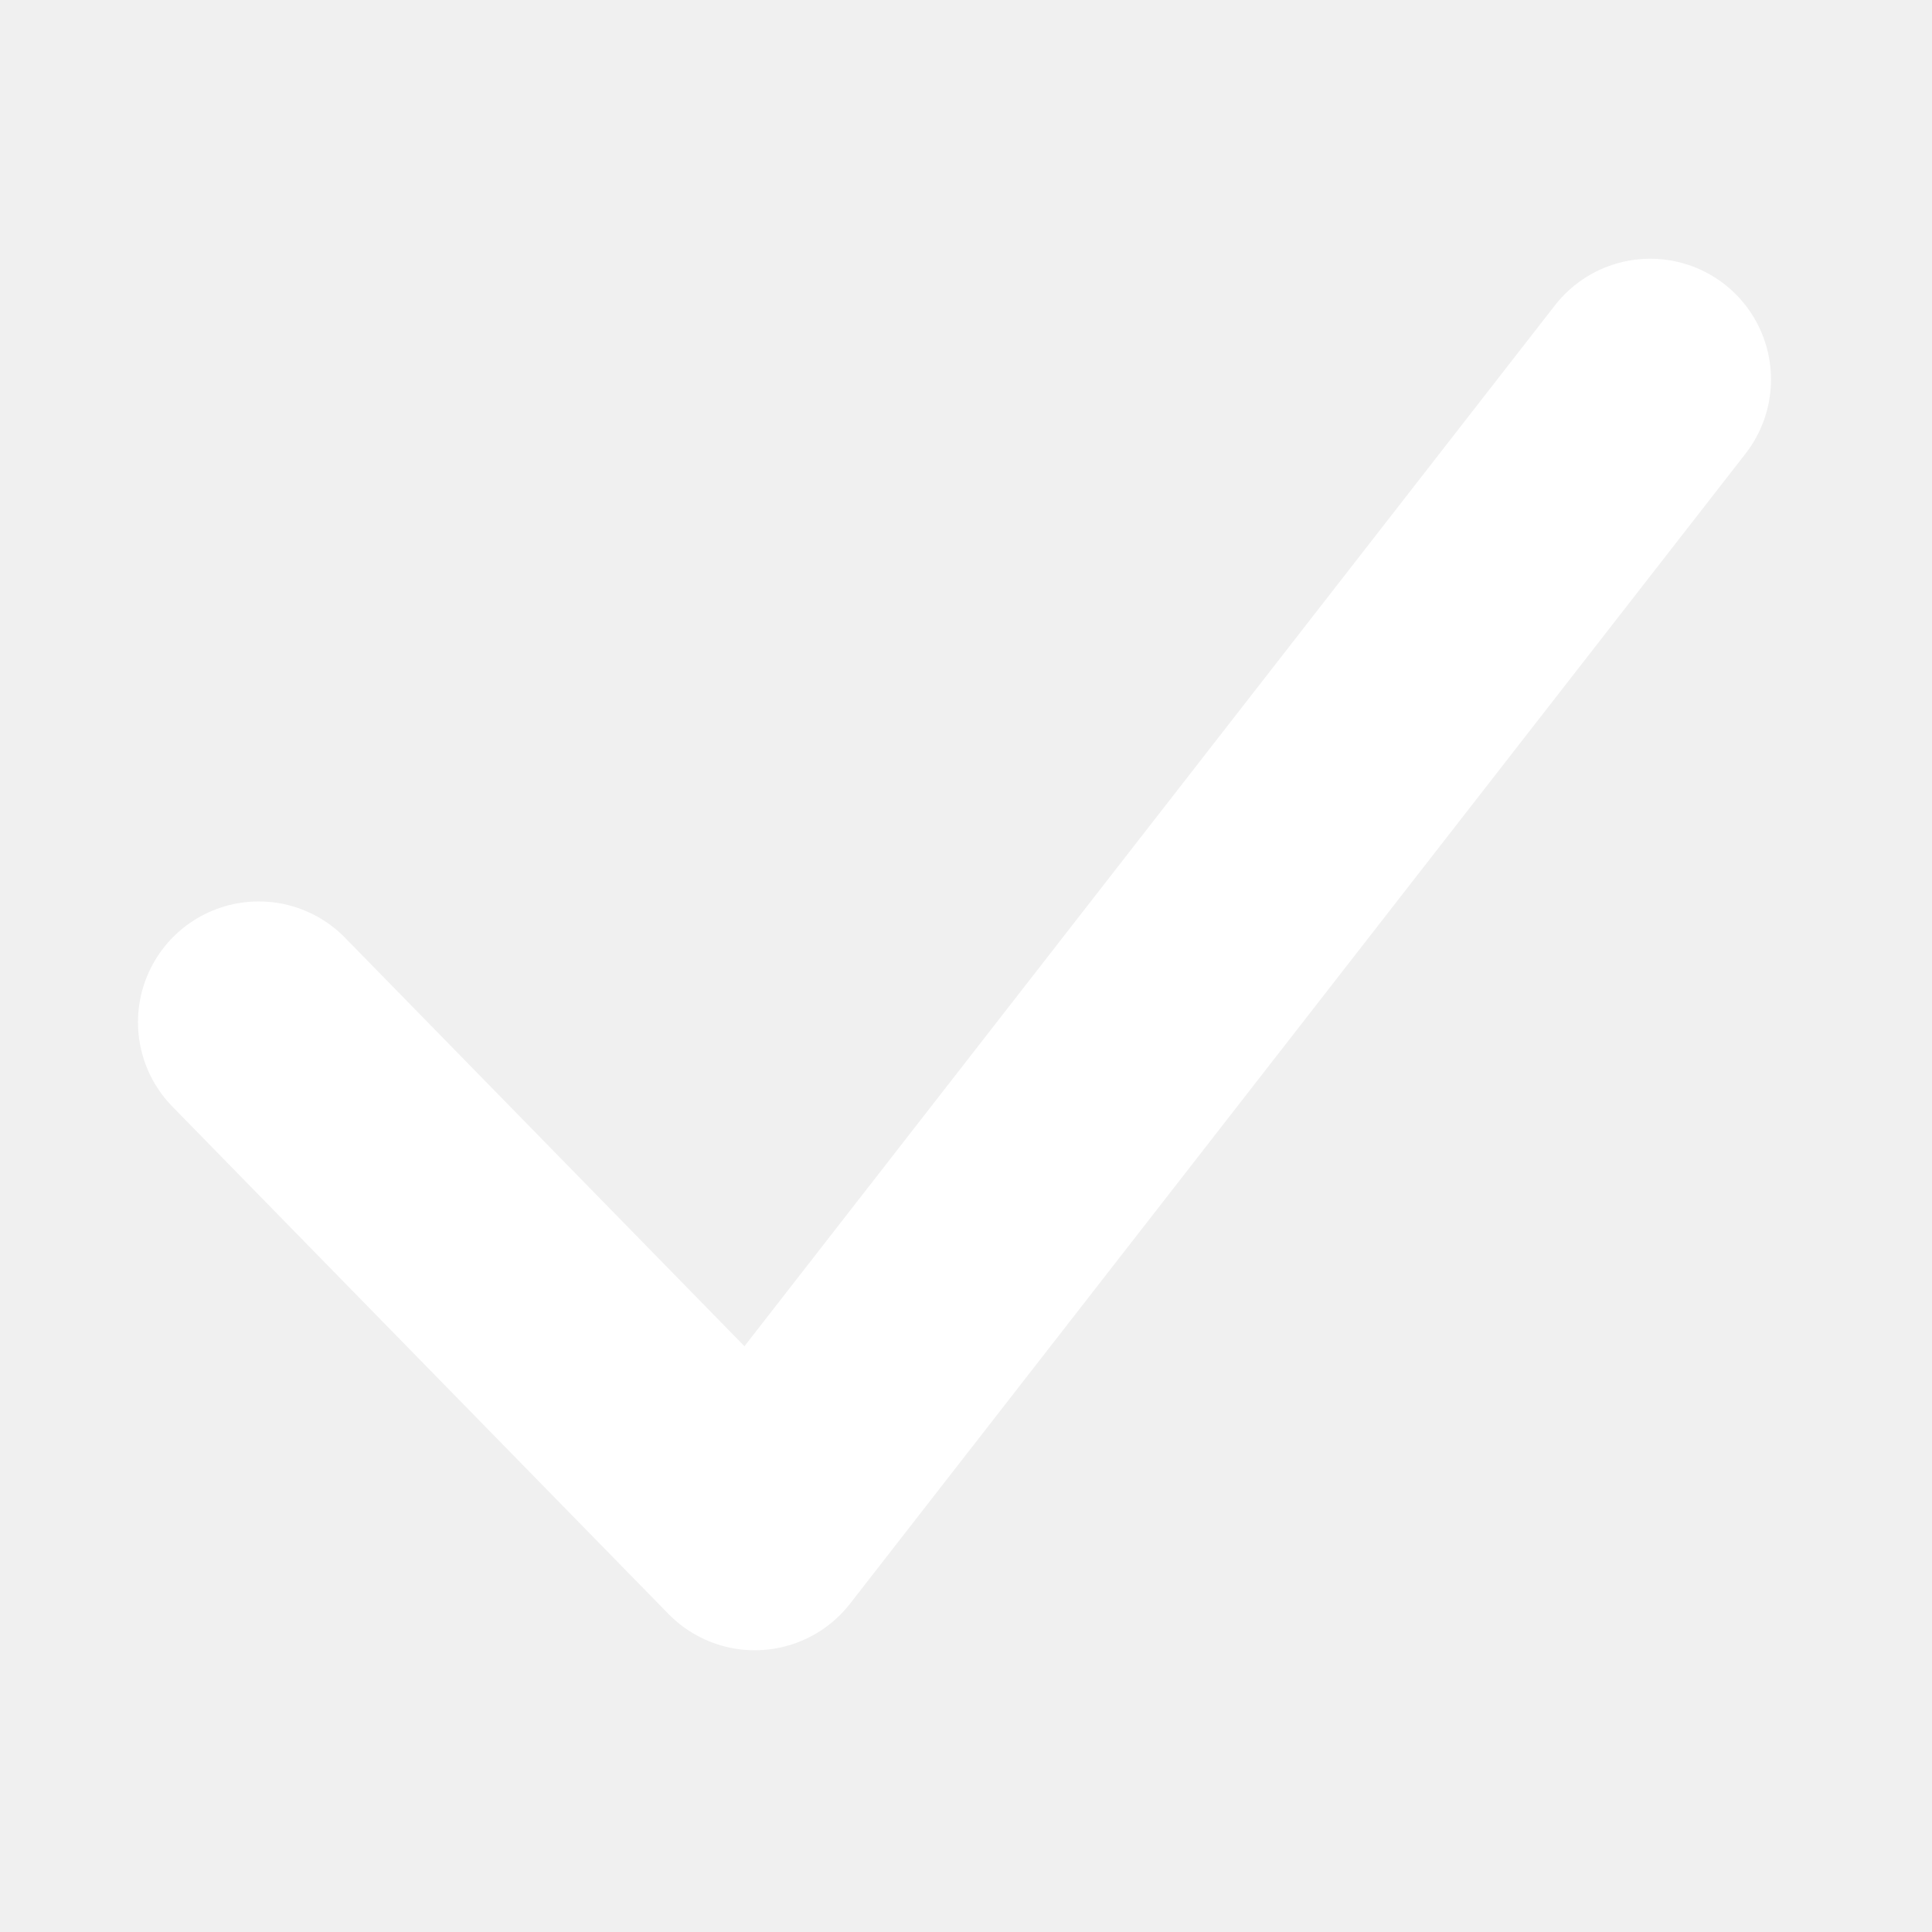
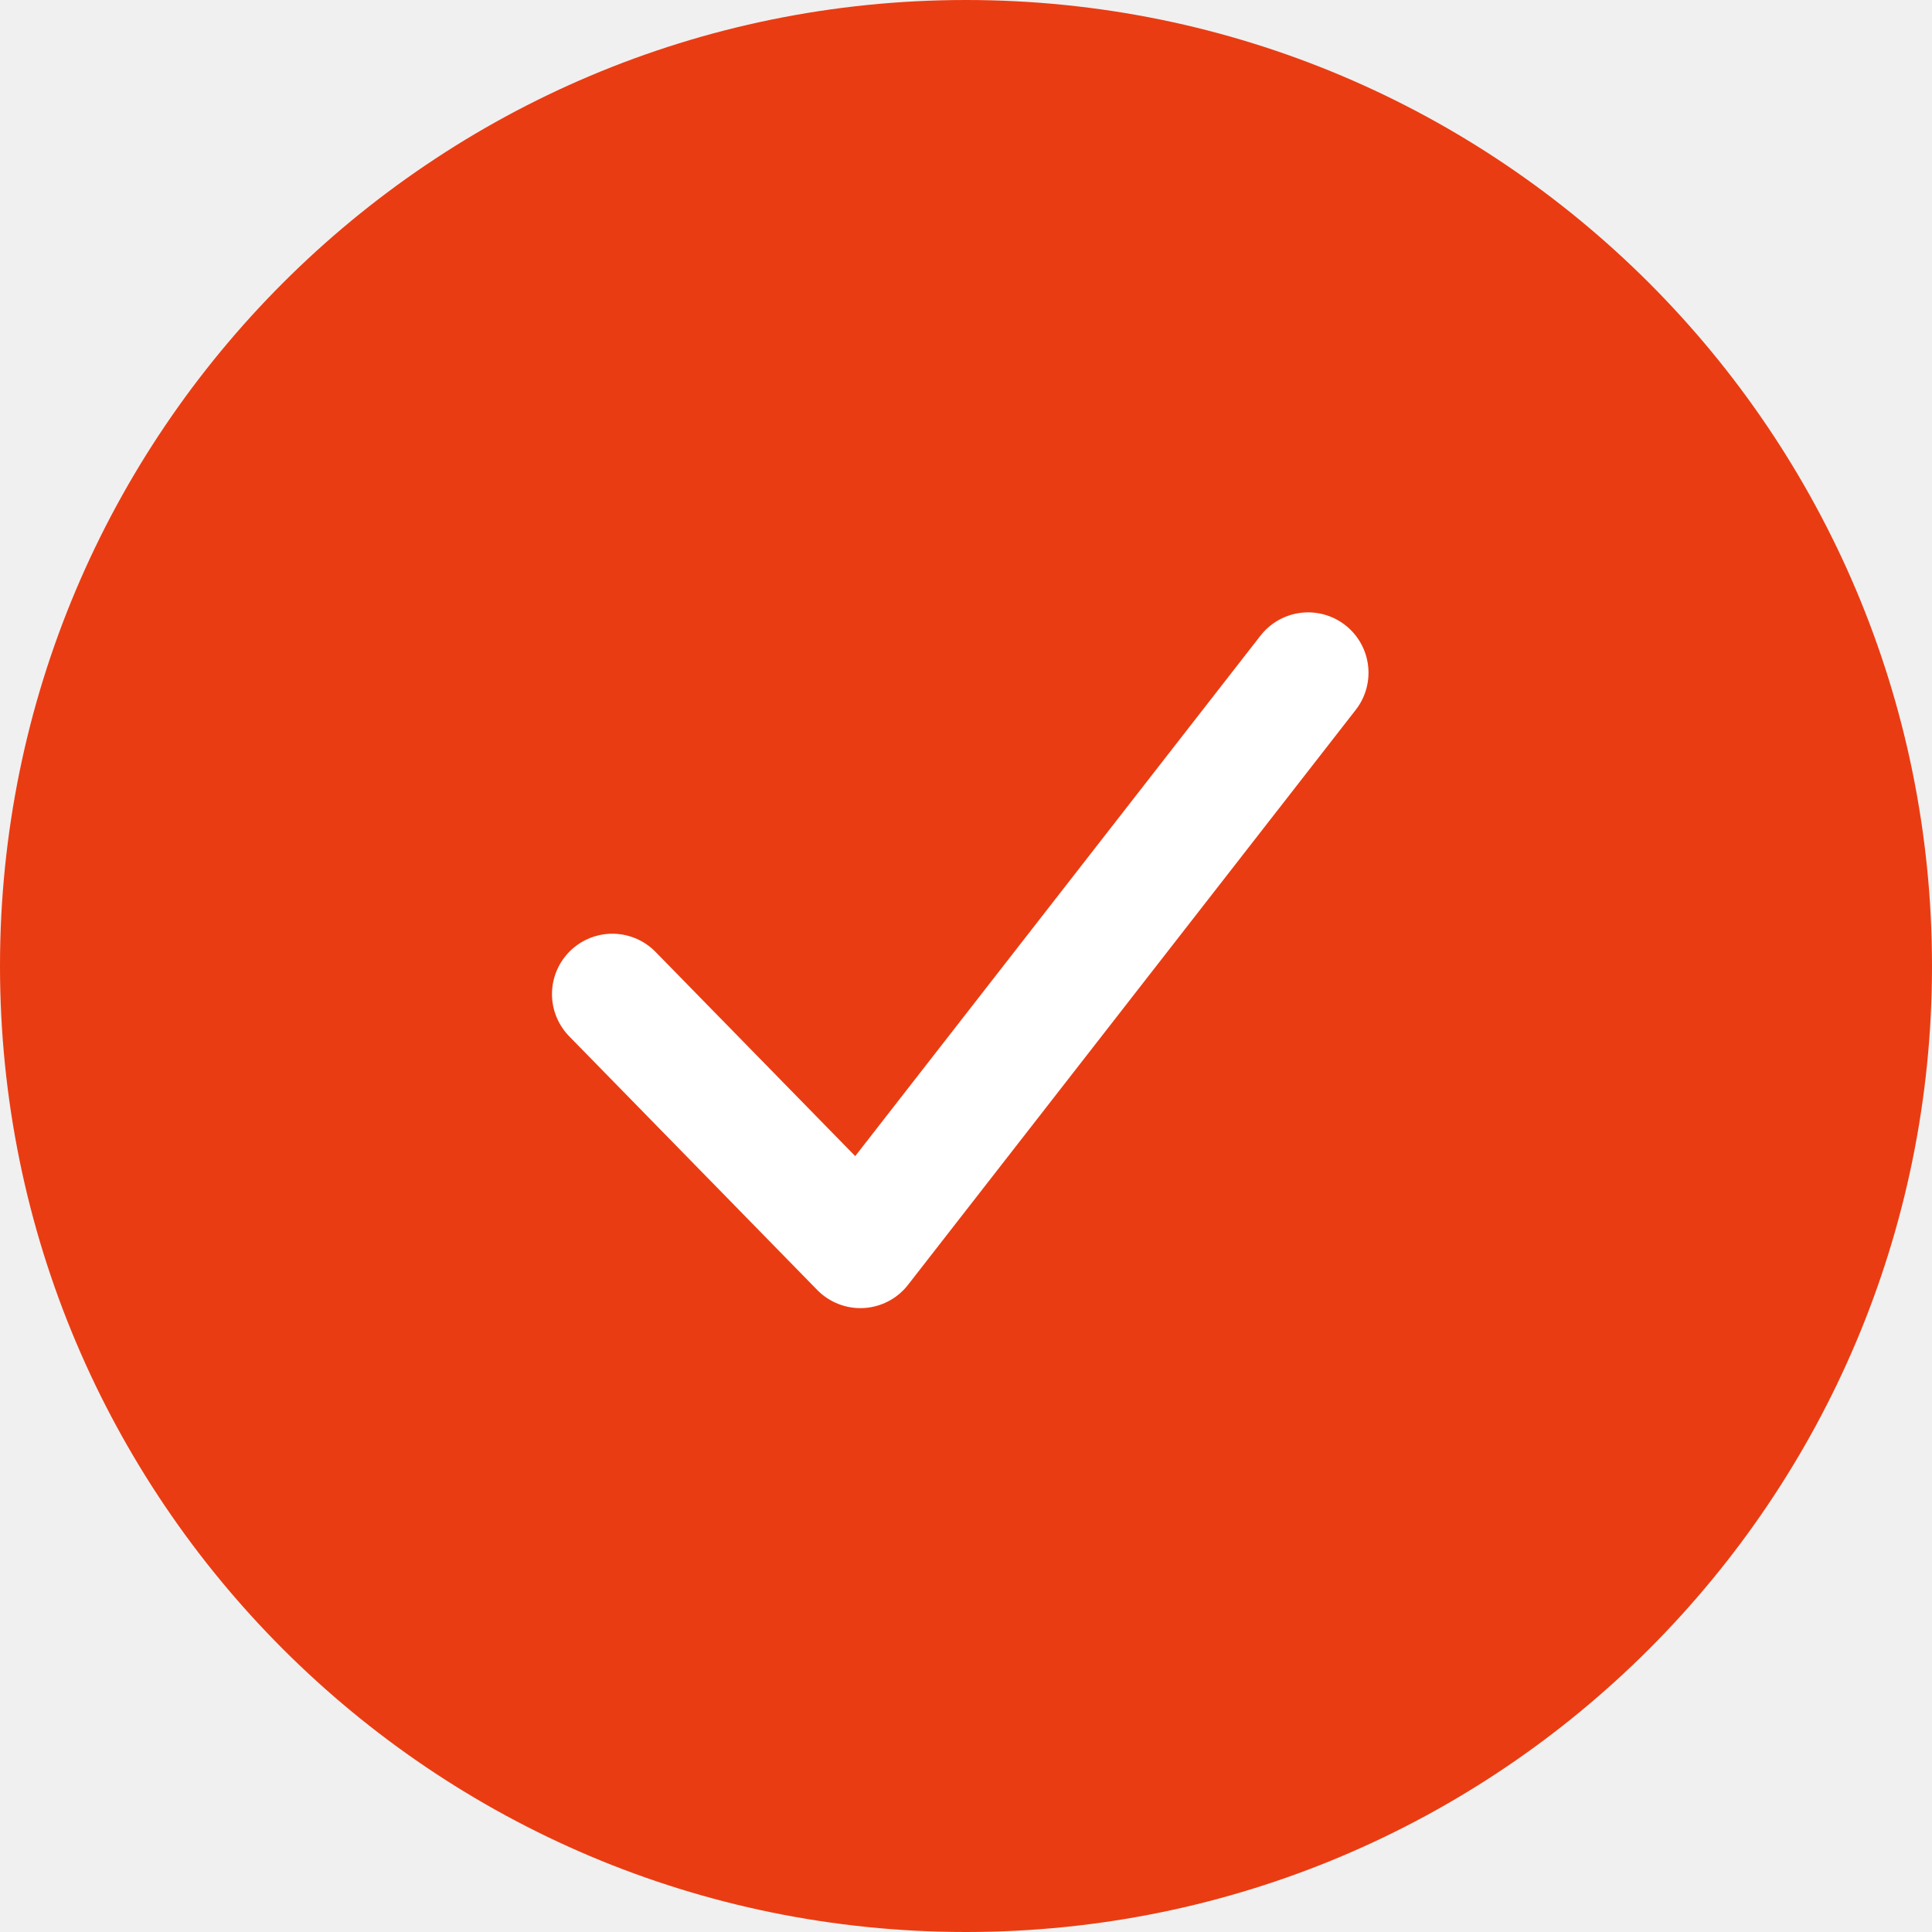
- <svg xmlns="http://www.w3.org/2000/svg" width="12" height="12" viewBox="0 0 12 12" fill="none">
-   <path d="M1.607 6.349L4.688 9.5L10.25 2.357" stroke="white" stroke-width="1.5" stroke-linecap="round" stroke-linejoin="round" />
+ <svg xmlns="http://www.w3.org/2000/svg" width="24" height="24" viewBox="0 0 24 24" fill="none">
+   <circle cx="12" cy="12" r="12" fill="#EA3C12" />
+   <path d="M7.607 12.349L10.688 15.5L16.25 8.357" stroke="white" stroke-width="1.5" stroke-linecap="round" stroke-linejoin="round" />
</svg>
